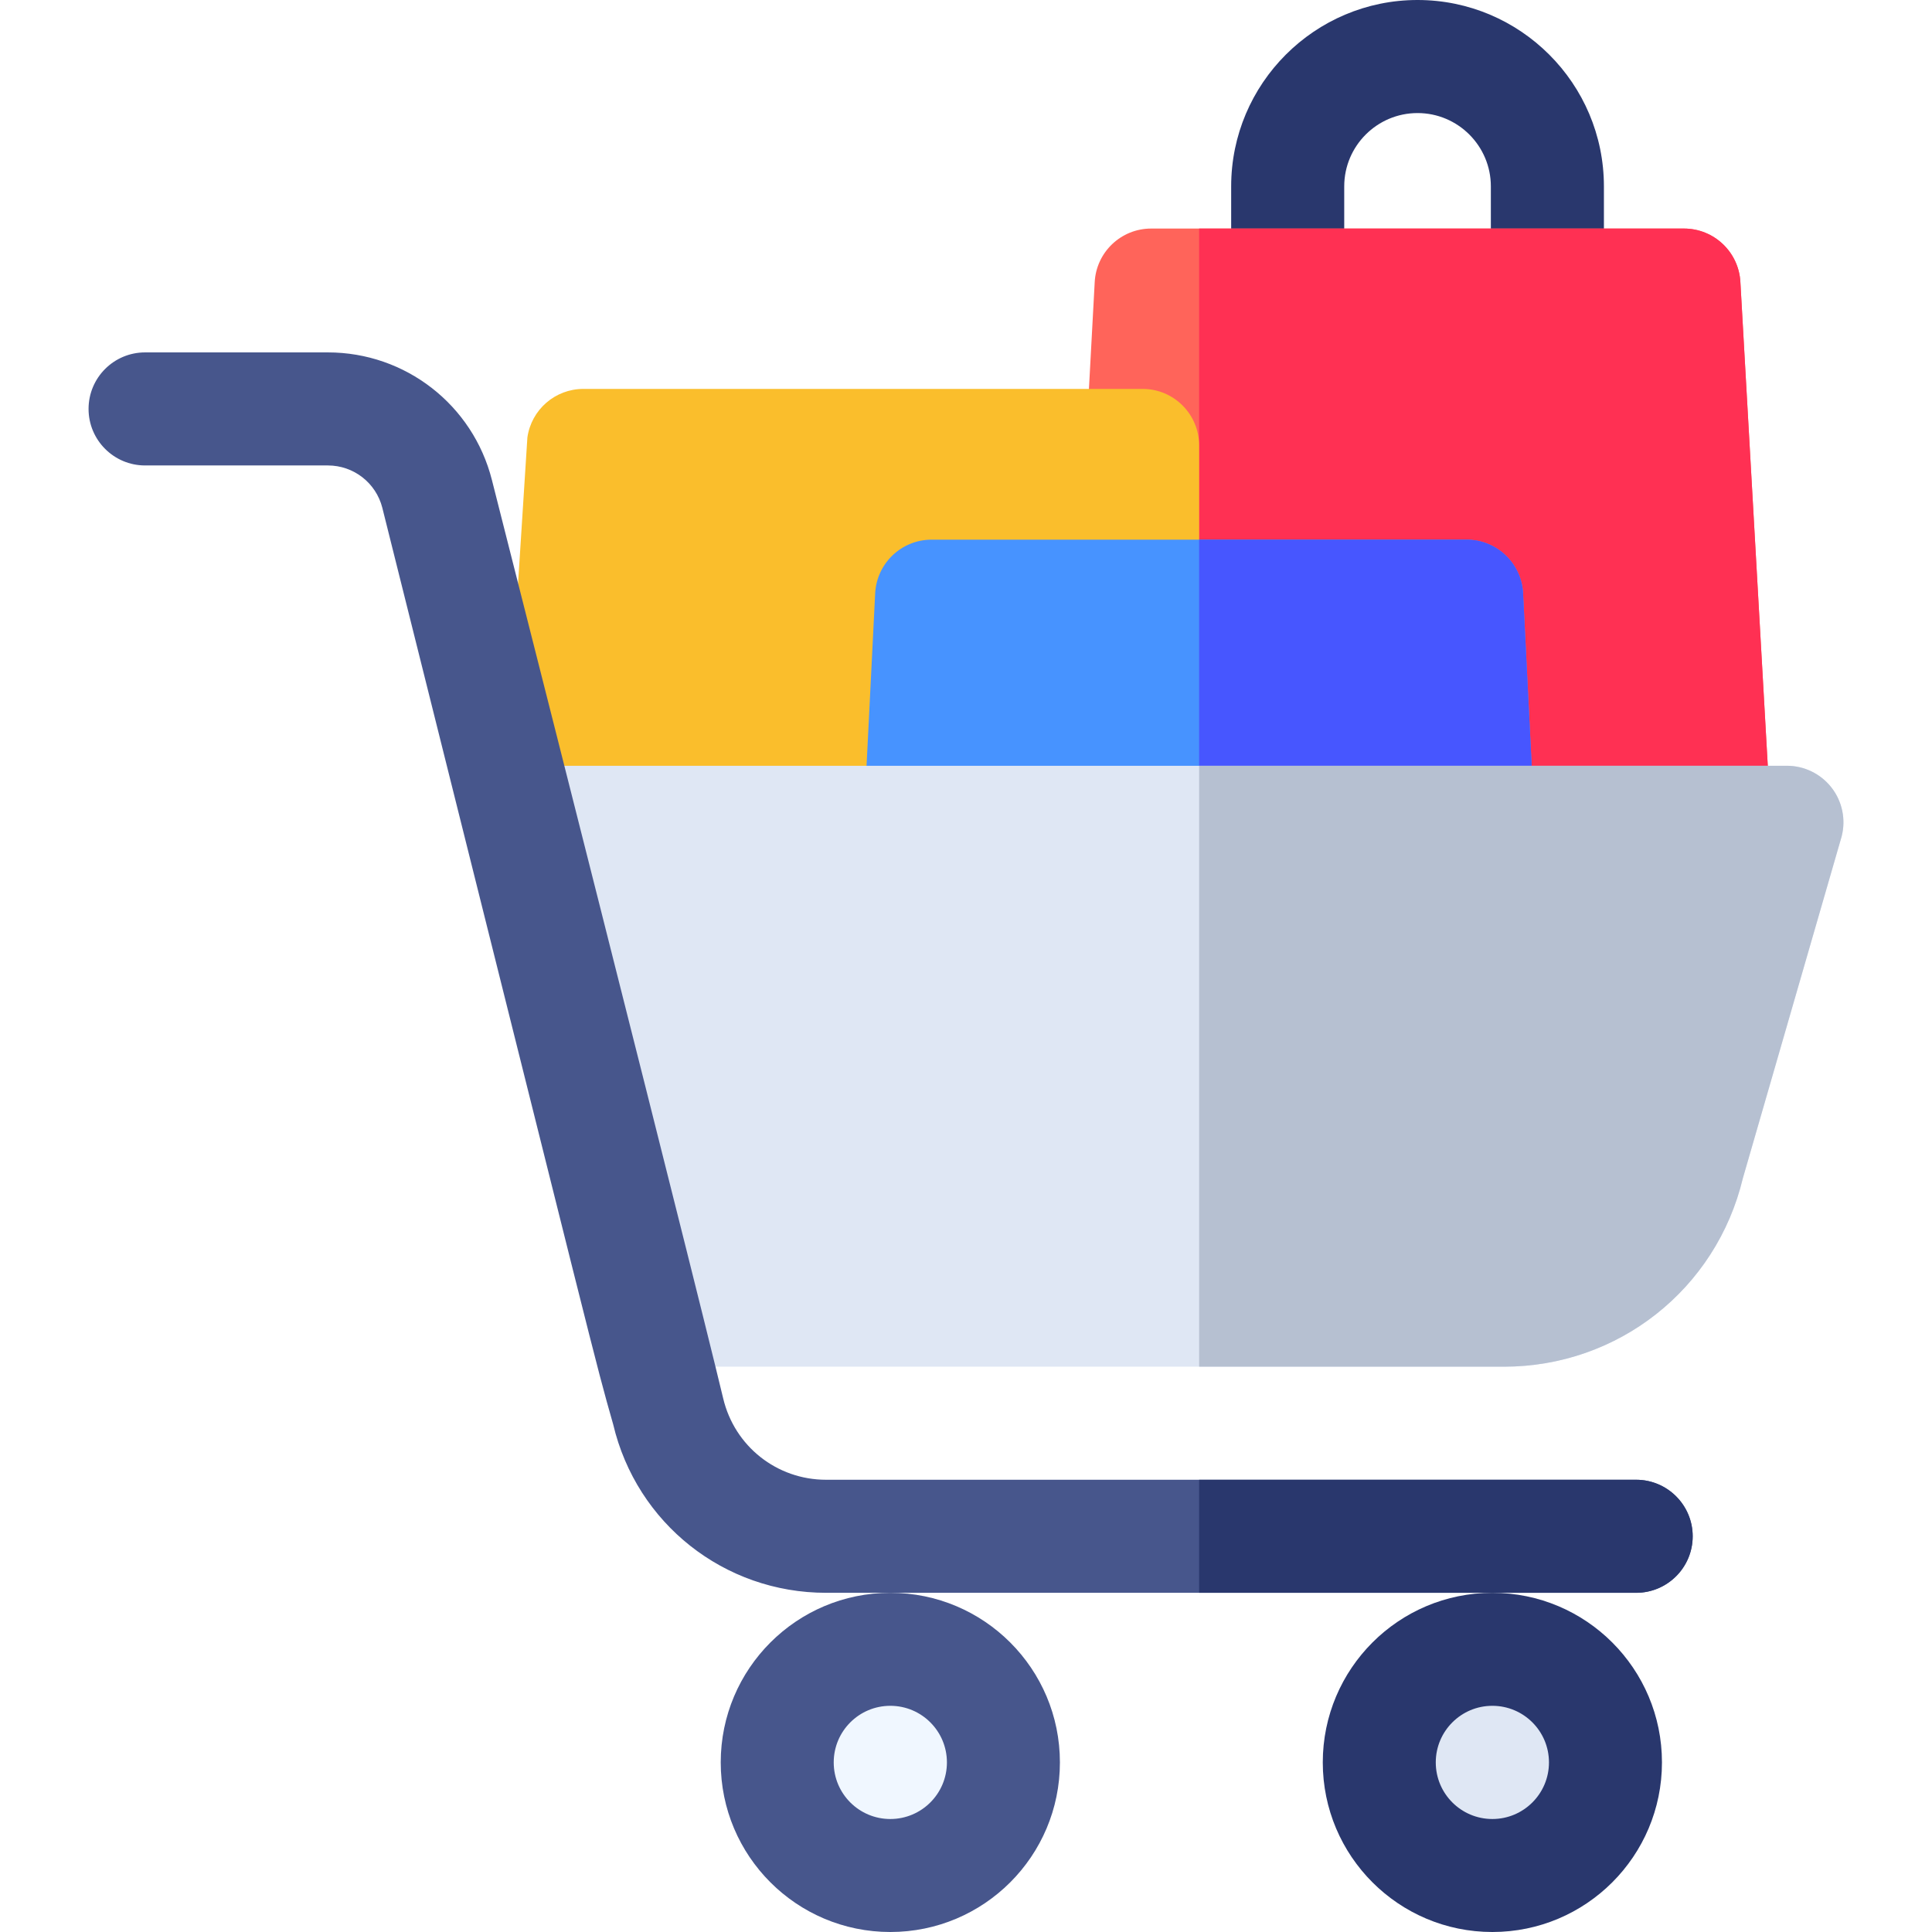
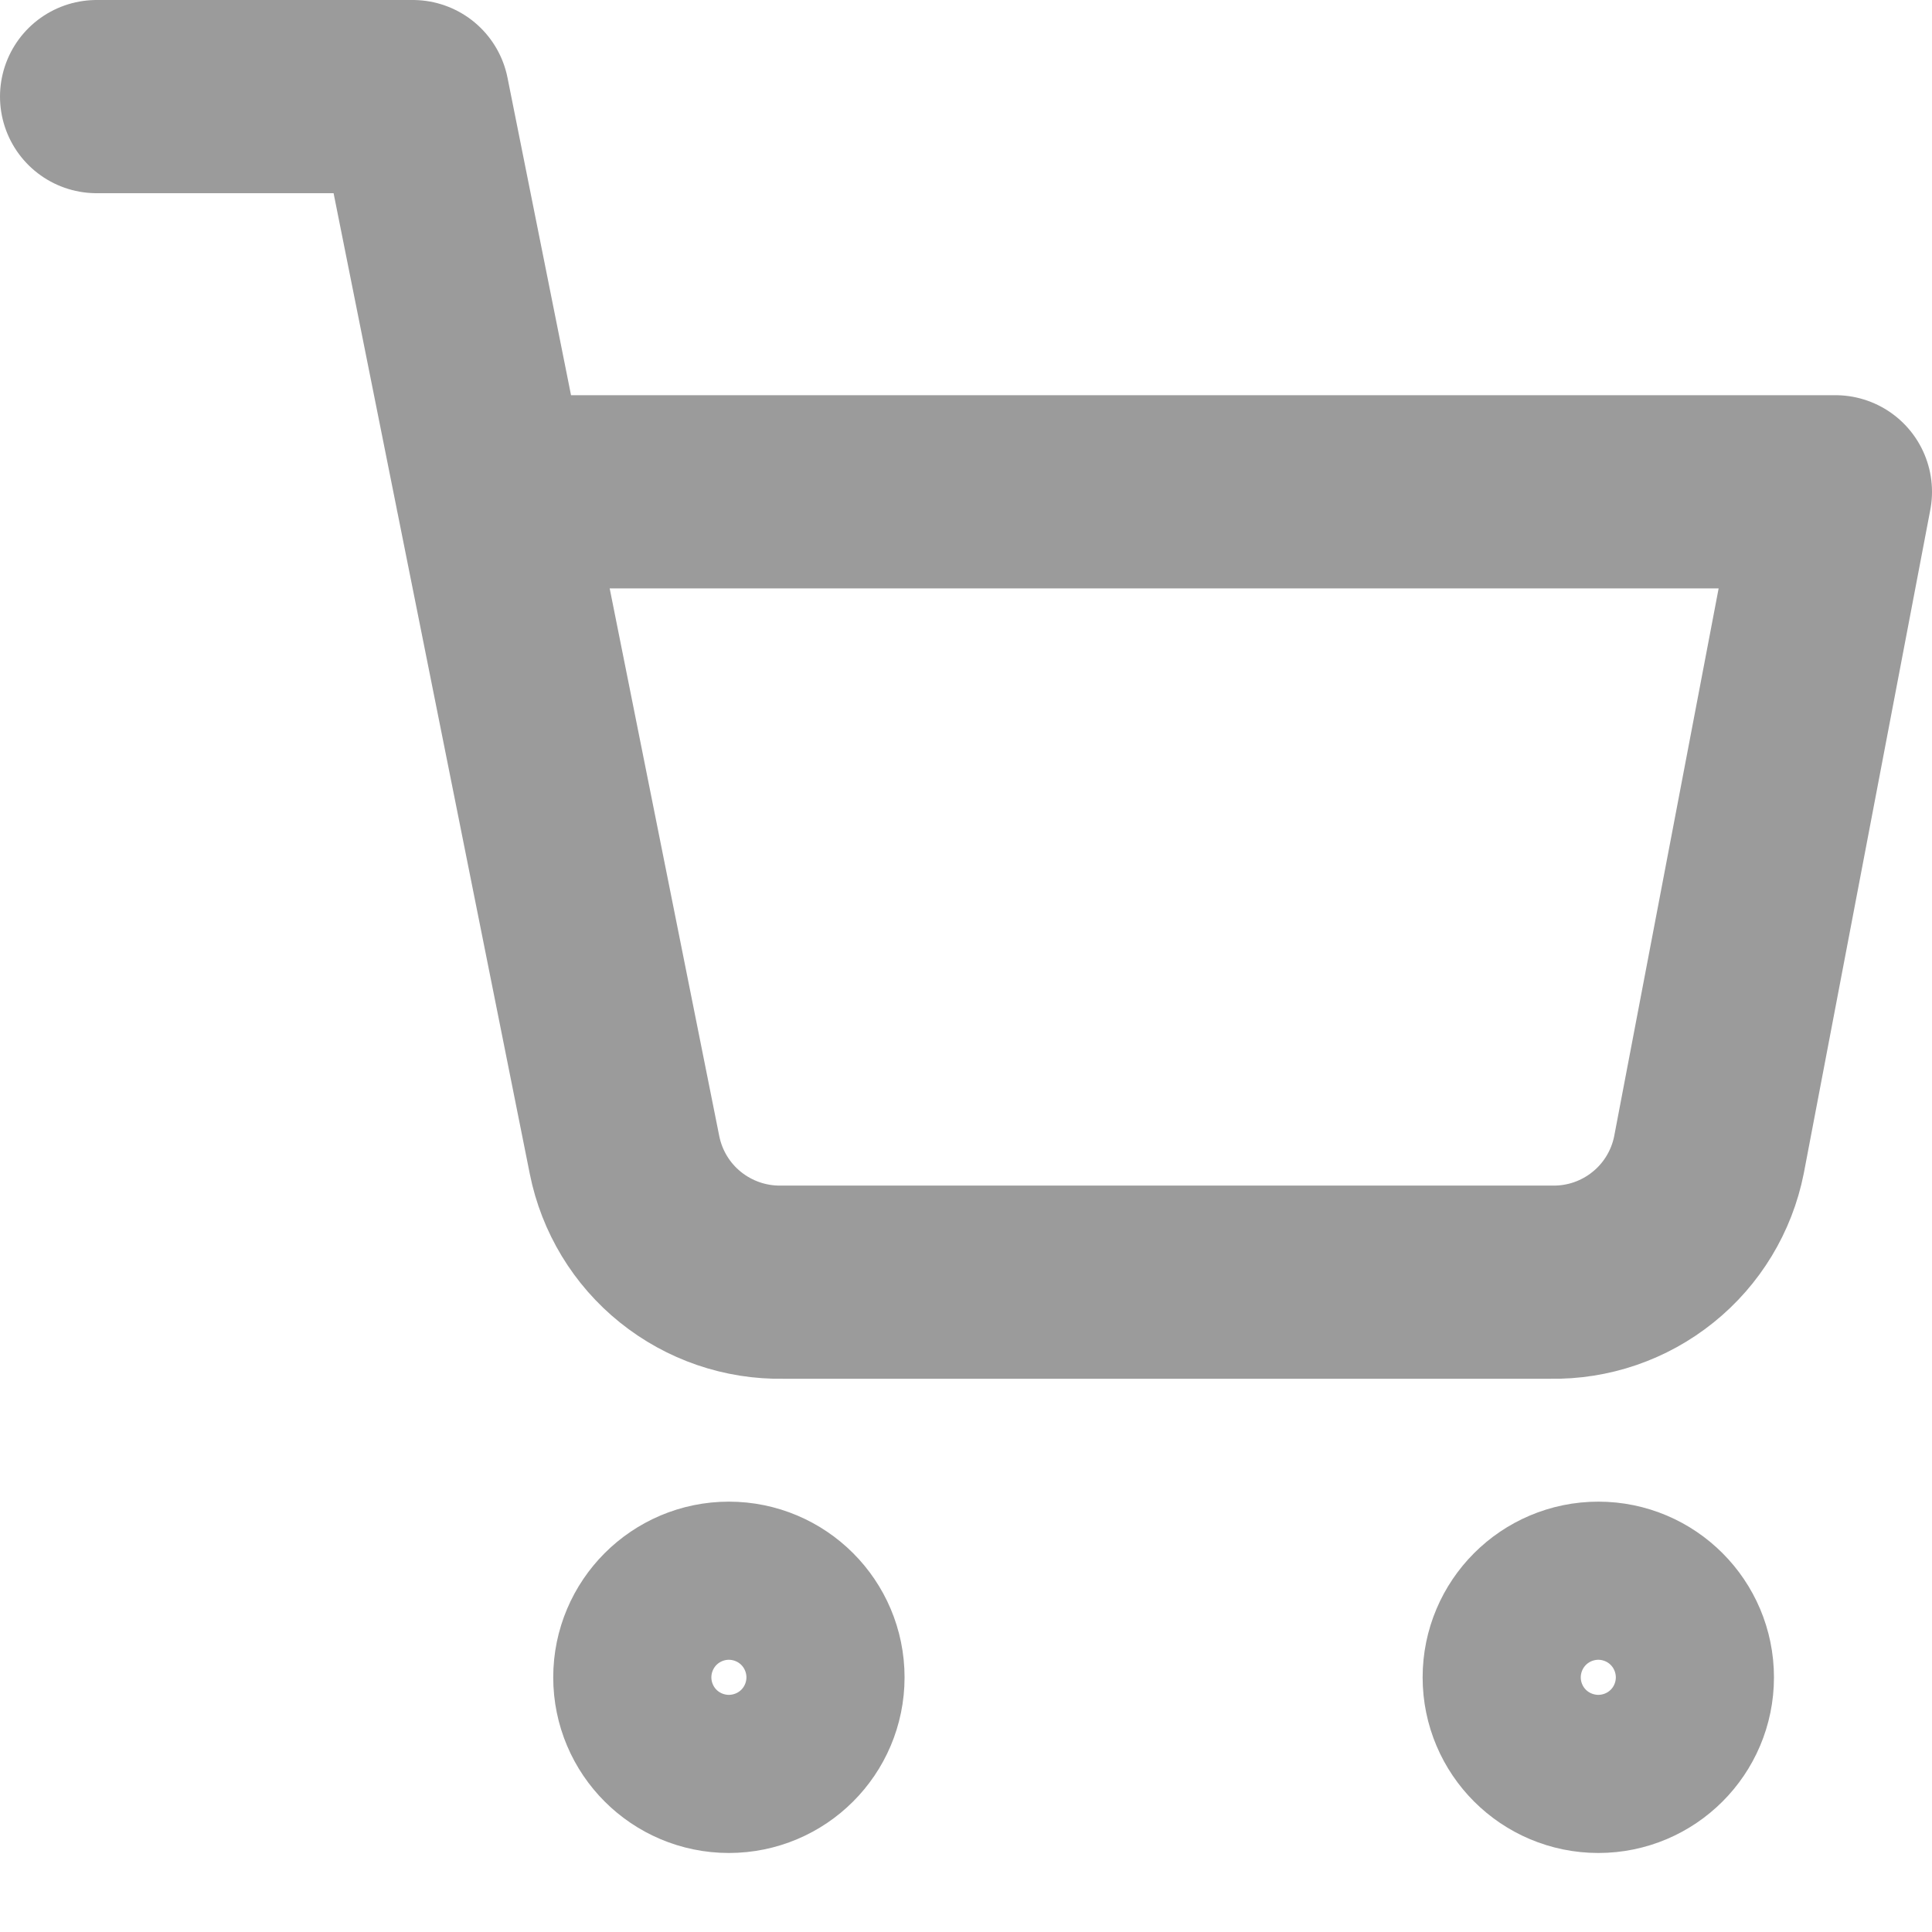
- <svg xmlns="http://www.w3.org/2000/svg" id="Capa_1" enable-background="new 0 0 512 512" height="512" viewBox="0 0 512 512" width="512">
-   <g>
-     <path d="m410.073 89.887h-68.82c-8.274 0-14.981-6.707-14.981-14.981v-25.516c0-27.234 22.157-49.39 49.391-49.39s49.391 22.157 49.391 49.39v25.515c0 8.275-6.707 14.982-14.981 14.982zm-53.838-19.975h38.857v-20.522c0-10.713-8.716-19.428-19.429-19.428s-19.429 8.716-19.429 19.428v20.522z" fill="#29376d" />
-     <path d="m454.868 242.889s0 0-.01 0h-154.785c-8.27 0-14.981-6.712-14.981-14.981v-59.925c0-.12.02-.24.02-.36s-.01-.25 0-.369l4.994-92.434c.39-7.98 6.971-14.252 14.961-14.252h141.192c7.97 0 14.542 6.232 14.961 14.182l8.629 152.358c.001 9.98-6.916 15.781-14.981 15.781z" fill="#ff645a" />
-     <path d="m454.868 242.889s0 0-.01 0h-137.077v-182.321h128.478c7.97 0 14.542 6.232 14.961 14.182l8.629 152.358c.001 9.98-6.916 15.781-14.981 15.781z" fill="#ff3053" />
-     <path d="m317.778 118.046v109.862c0 8.27-6.702 14.981-14.981 14.981h-155.222c-9.072 0-16.115-8.036-14.831-17.088l7.019-109.862c1.049-7.381 7.371-12.874 14.831-12.874h148.203c8.279 0 14.981 6.711 14.981 14.981z" fill="#fabe2c" />
-     <circle cx="395.493" cy="467.057" fill="#29376d" r="44.943" />
-     <circle cx="235.944" cy="467.057" fill="#47568c" r="44.943" />
-     <path d="m406.629 217.171c.21 4.095-1.278 8.1-4.105 11.076-2.826 2.966-6.752 4.654-10.856 4.654h-147.774c-4.105 0-8.02-1.688-10.856-4.654-2.827-2.976-4.305-6.981-4.105-11.076l2.996-59.925c.4-7.97 6.981-14.232 14.961-14.232h141.782c7.98 0 14.562 6.262 14.961 14.232z" fill="#4793ff" />
-     <path d="m406.629 217.171c.21 4.095-1.278 8.1-4.105 11.076-2.826 2.966-6.752 4.654-10.856 4.654h-73.887v-89.887h70.891c7.98 0 14.562 6.262 14.961 14.232z" fill="#4756ff" />
-     <path d="m488.047 221.695-26.167 90.536c-7.041 29.423-33.068 49.957-63.34 49.957h-218.915c-7.321-29.822-27.755-100.703-42.586-159.25h336.507c4.634 0 9.009 2.147 11.855 5.823 2.835 3.666 3.814 8.44 2.646 12.934z" fill="#dfe7f4" />
-     <path d="m488.047 221.695-26.167 90.536c-7.041 29.423-33.068 49.957-63.34 49.957h-80.758v-159.25h155.764c4.634 0 9.009 2.147 11.855 5.823 2.835 3.666 3.814 8.44 2.646 12.934z" fill="#b6c0d1" />
-     <circle cx="235.944" cy="467.057" fill="#f0f7ff" r="15" />
-     <circle cx="395.493" cy="467.057" fill="#dfe7f4" r="15" />
-     <path d="m448.581 407.13c0 8.27-6.72 14.98-14.99 14.98h-214.671c-27 0-50.2-18.35-56.42-44.63-5.16-18.16-3.24-11.38-61.18-242.91-1.68-6.61-7.61-11.22-14.42-11.22h-48.45c-8.27 0-14.98-6.71-14.98-14.98 0-8.28 6.71-14.98 14.98-14.98h48.45c20.54 0 38.41 13.9 43.46 33.8 0 0 7.19 28.32 16.67 65.76 14.83 58.55 35.26 139.42 42.58 169.24.88 3.56 1.57 6.41 2.04 8.39 3.01 12.7 14.22 21.57 27.27 21.57h214.67c8.27 0 14.991 6.71 14.991 14.98z" fill="#47568c" />
-     <path d="m448.581 407.13c0 8.27-6.72 14.98-14.99 14.98h-115.811v-29.96h115.81c8.27 0 14.991 6.71 14.991 14.98z" fill="#29376d" />
-   </g>
+ <svg xmlns="http://www.w3.org/2000/svg" width="20" height="20" viewBox="0 0 20 20" fill="none">
+   <path d="M7.545 18.182C7.997 18.182 8.364 17.816 8.364 17.364C8.364 16.912 7.997 16.545 7.545 16.545C7.094 16.545 6.727 16.912 6.727 17.364C6.727 17.816 7.094 18.182 7.545 18.182Z" stroke="#9B9B9B" stroke-width="2" stroke-linecap="round" stroke-linejoin="round" />
+   <path d="M16.546 18.182C16.997 18.182 17.364 17.816 17.364 17.364C17.364 16.912 16.997 16.545 16.546 16.545C16.094 16.545 15.727 16.912 15.727 17.364C15.727 17.816 16.094 18.182 16.546 18.182Z" stroke="#9B9B9B" stroke-width="2" stroke-linecap="round" stroke-linejoin="round" />
+   <path d="M1 1H4.273L6.465 11.956C6.54 12.332 6.745 12.671 7.044 12.911C7.344 13.152 7.718 13.28 8.102 13.273H16.055C16.439 13.28 16.813 13.152 17.112 12.911C17.411 12.671 17.616 12.332 17.691 11.956L19 5.091H5.091" stroke="#9B9B9B" stroke-width="2" stroke-linecap="round" stroke-linejoin="round" />
</svg>
